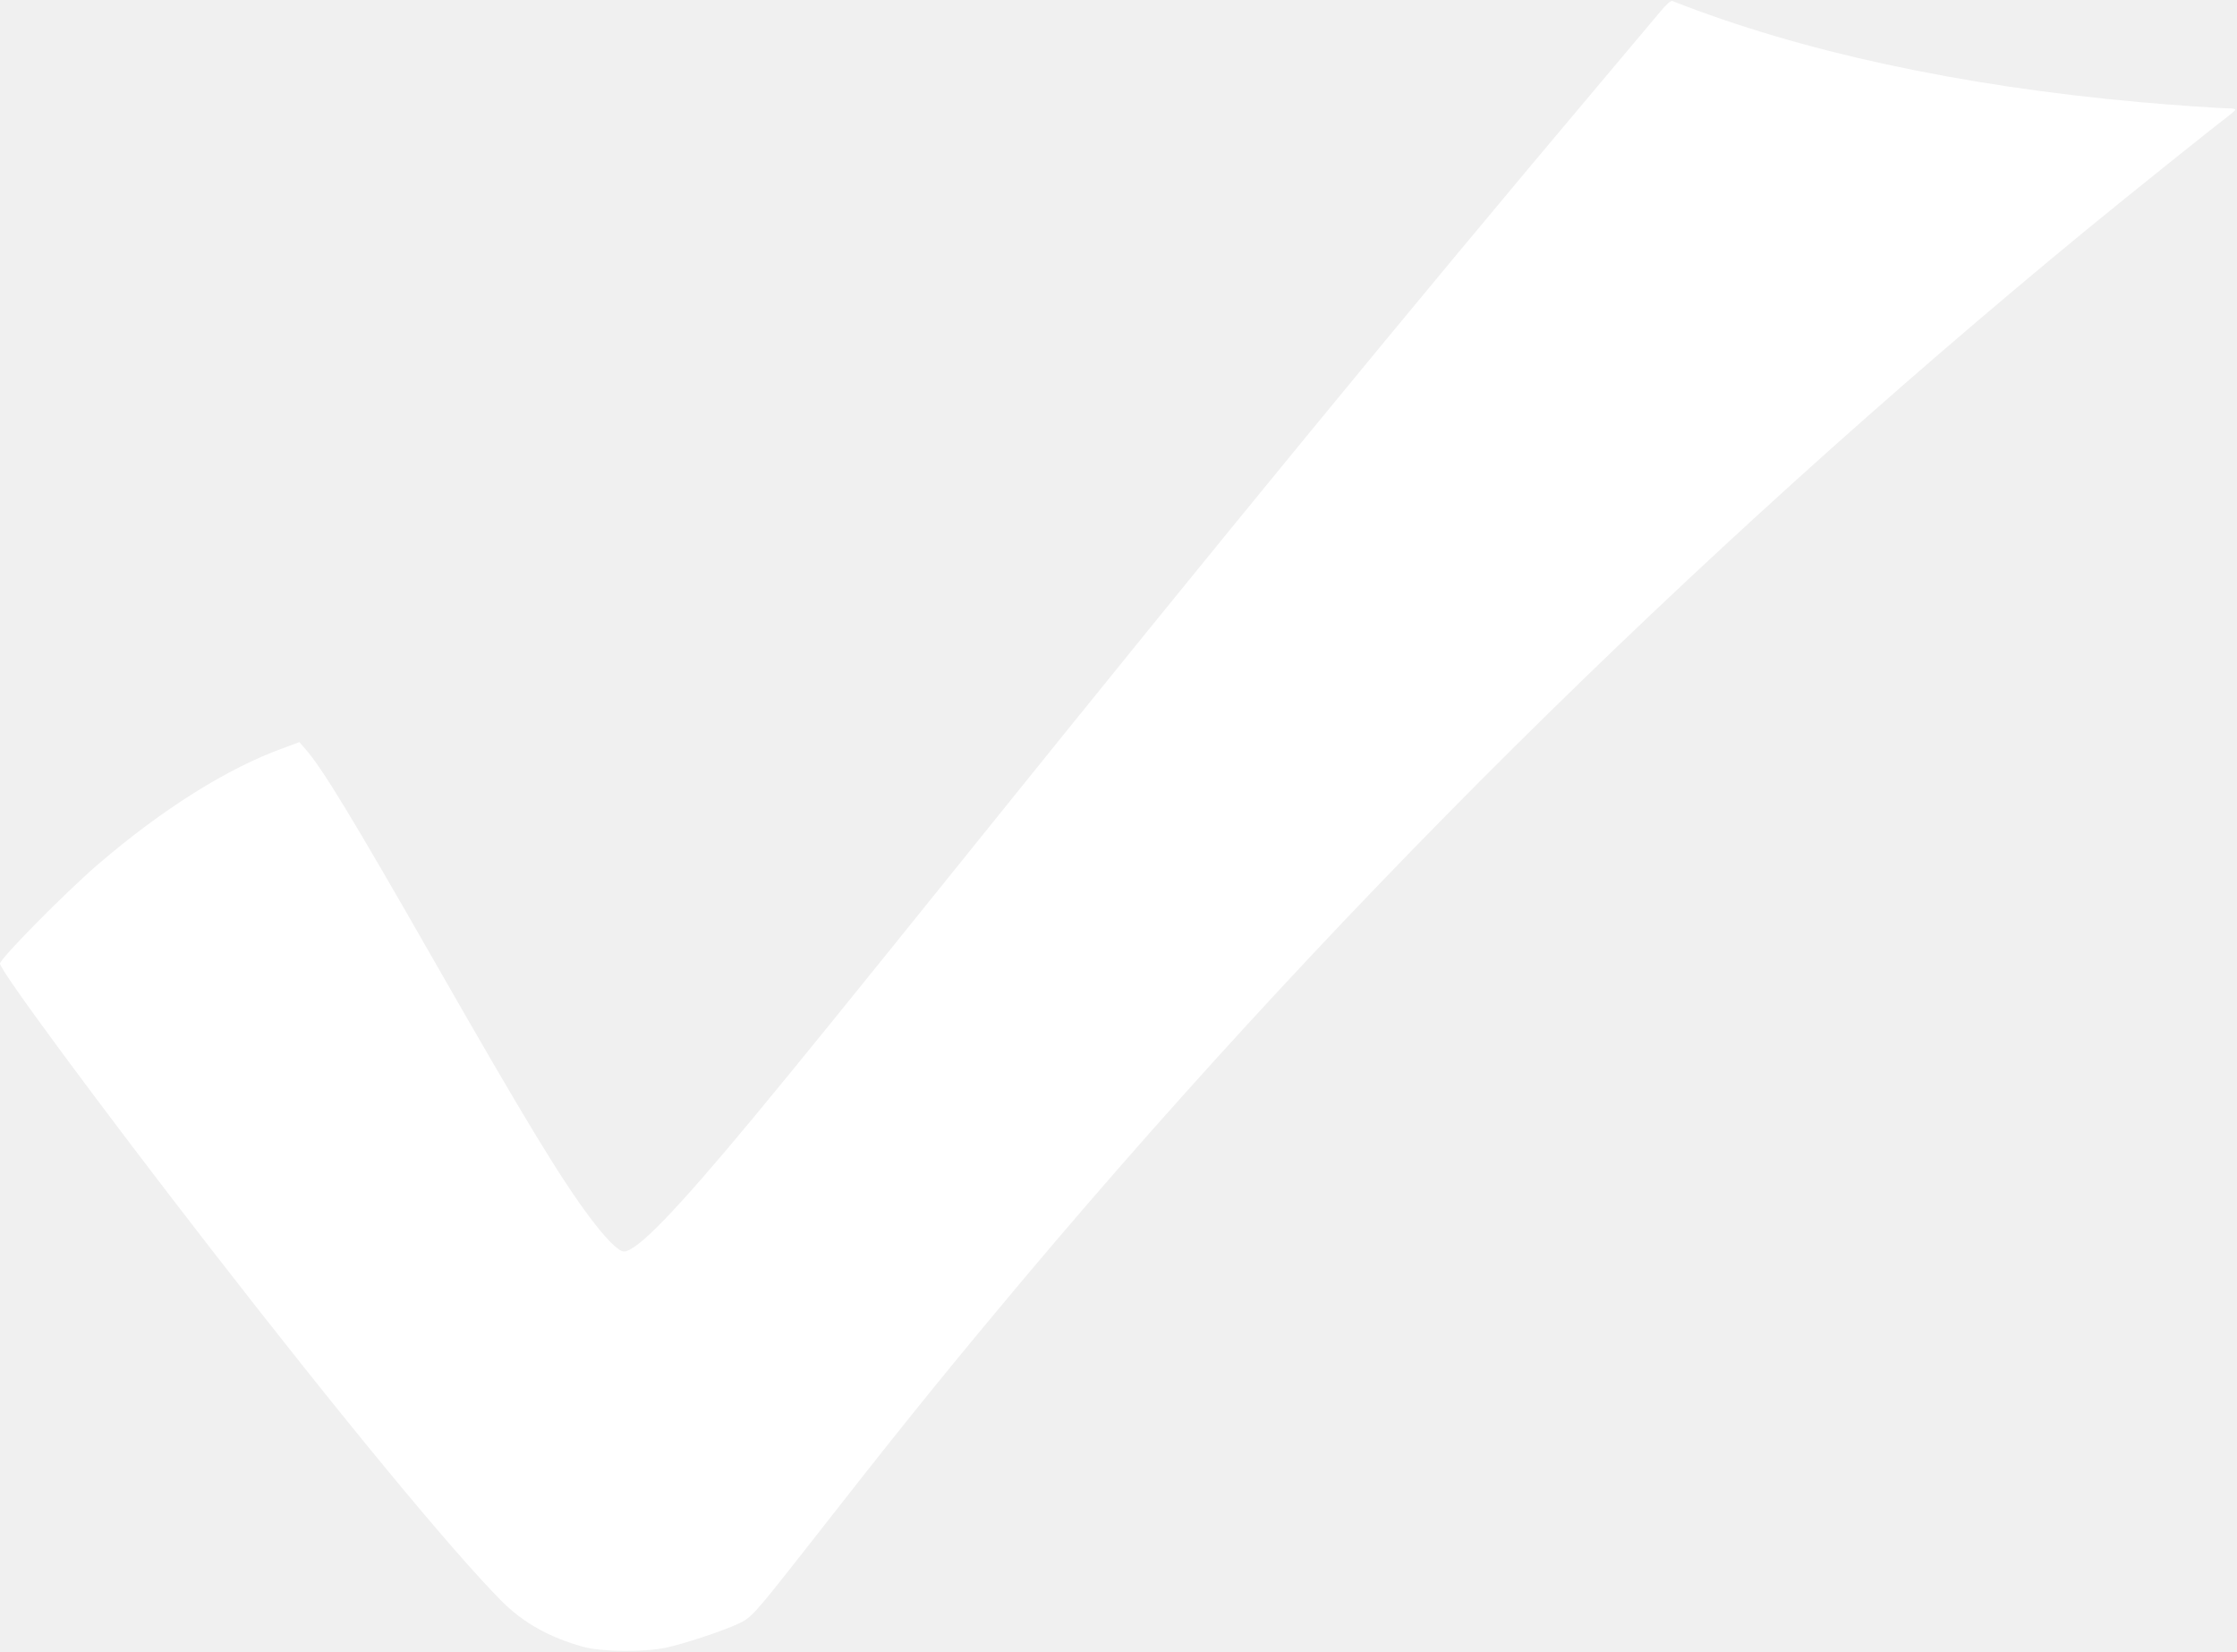
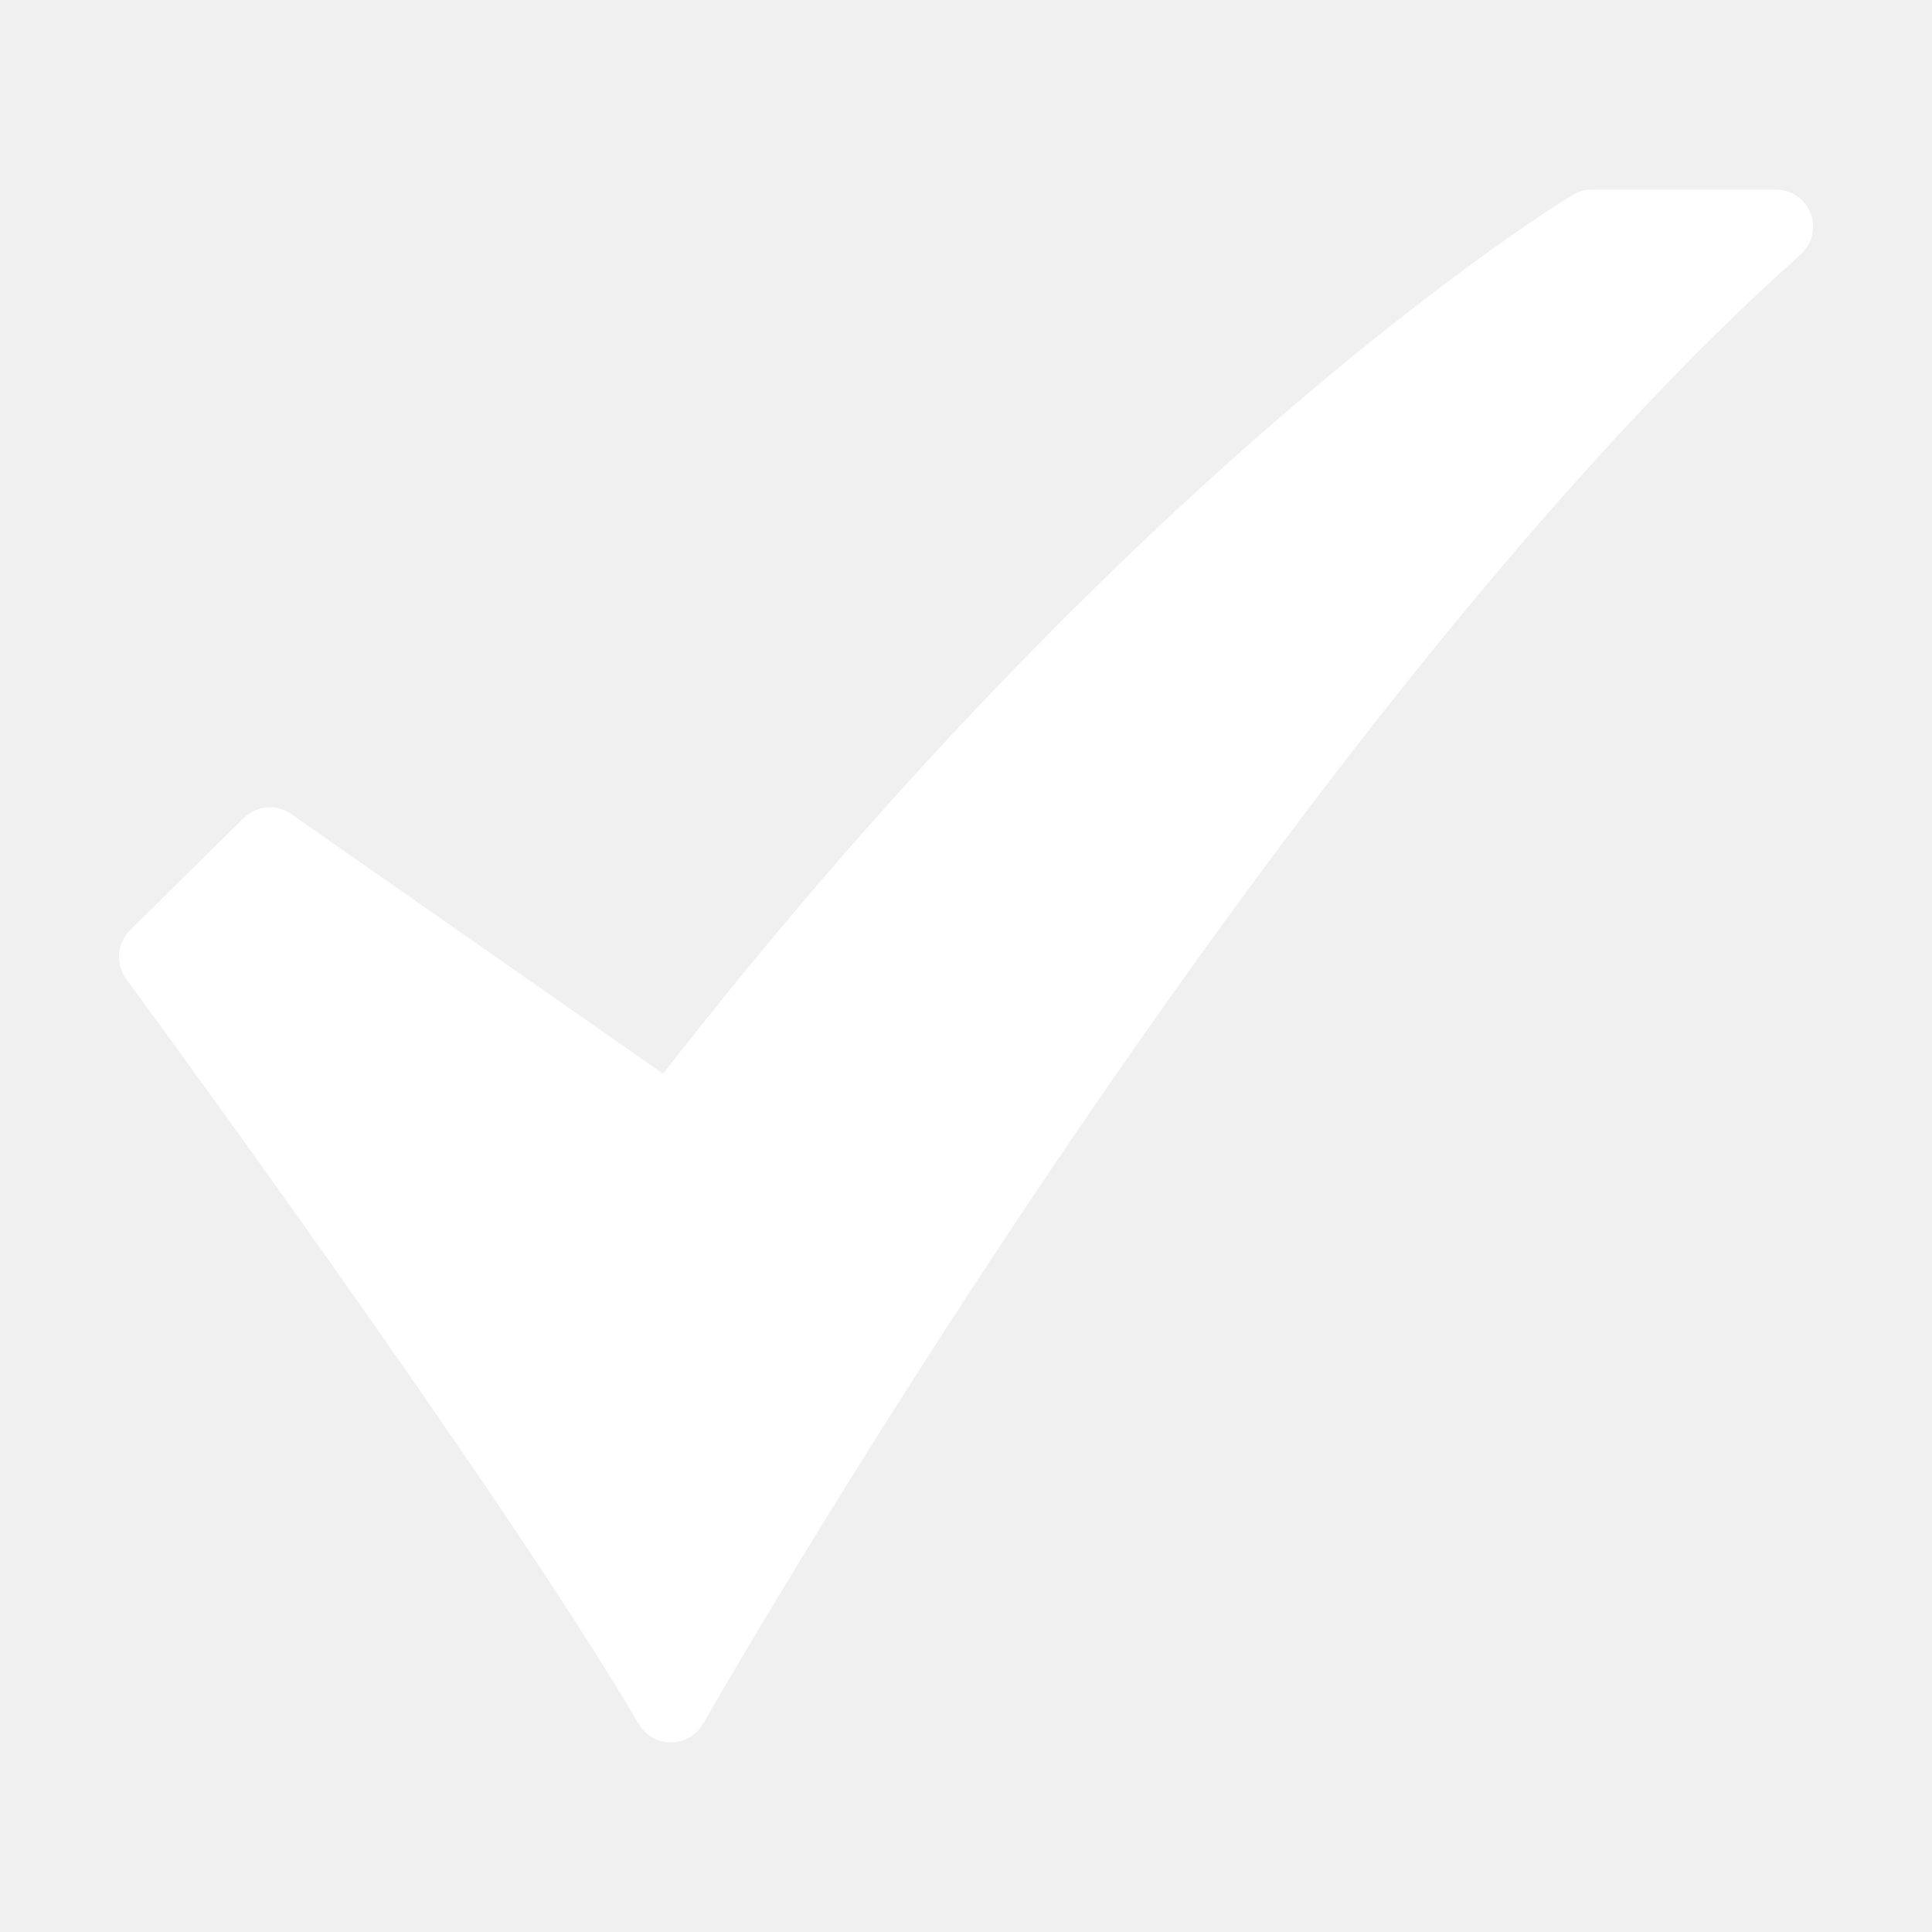
- <svg xmlns="http://www.w3.org/2000/svg" version="1.0" width="1280pt" height="945pt" viewBox="0 0 1280 945" preserveAspectRatio="xMidYMid meet">
-   <g transform="translate(0,945) scale(0.1,-0.1)" fill="#ffffff" stroke="none">
-     <path d="M9499 9382 c-31 -37 -181 -215 -334 -397 -1091 -1294 -2177 -2616 -3585 -4365 -746 -926 -1002 -1242 -1272 -1568 -442 -532 -664 -762 -738 -762 -31 0 -102 71 -195 195 -164 218 -370 557 -875 1440 -488 854 -655 1128 -752 1239 l-35 40 -92 -34 c-319 -115 -692 -349 -1061 -666 -187 -161 -560 -539 -560 -567 0 -40 577 -820 1199 -1622 761 -981 1385 -1736 1670 -2024 124 -125 276 -210 469 -263 105 -29 347 -31 472 -5 102 22 319 93 412 136 77 35 94 55 378 416 498 637 740 938 1100 1370 1848 2220 3966 4322 6242 6193 211 173 723 584 801 642 25 19 47 38 47 43 0 4 -15 7 -33 7 -55 0 -343 20 -517 36 -1030 93 -1937 289 -2670 578 -10 4 -33 -16 -71 -62z" />
+ <svg xmlns="http://www.w3.org/2000/svg" viewBox="0 0 520 520">
+   <g id="_3-Check" data-name="3-Check">
+     <path d="m180.555 468.969a10 10 0 0 1 -8.624-4.938c-37.379-63.681-136.984-199.211-137.986-200.573a10 10 0 0 1 1.026-13.039l30.618-30.255a10 10 0 0 1 12.754-1.086l100.127 69.916c66.568-85.516 128.43-144.533 169.09-179.307 45.575-38.983 74.551-56.5 75.762-57.23a10 10 0 0 1 5.146-1.426h49.532a10 10 0 0 1 6.651 17.469c-73.431 65.4-149.775 169.313-200.888 244.966-55.563 82.234-94.135 149.779-94.518 150.452a10 10 0 0 1 -8.624 5.05z" fill="#000000" style="fill: rgb(255, 255, 255);" />
  </g>
</svg>
